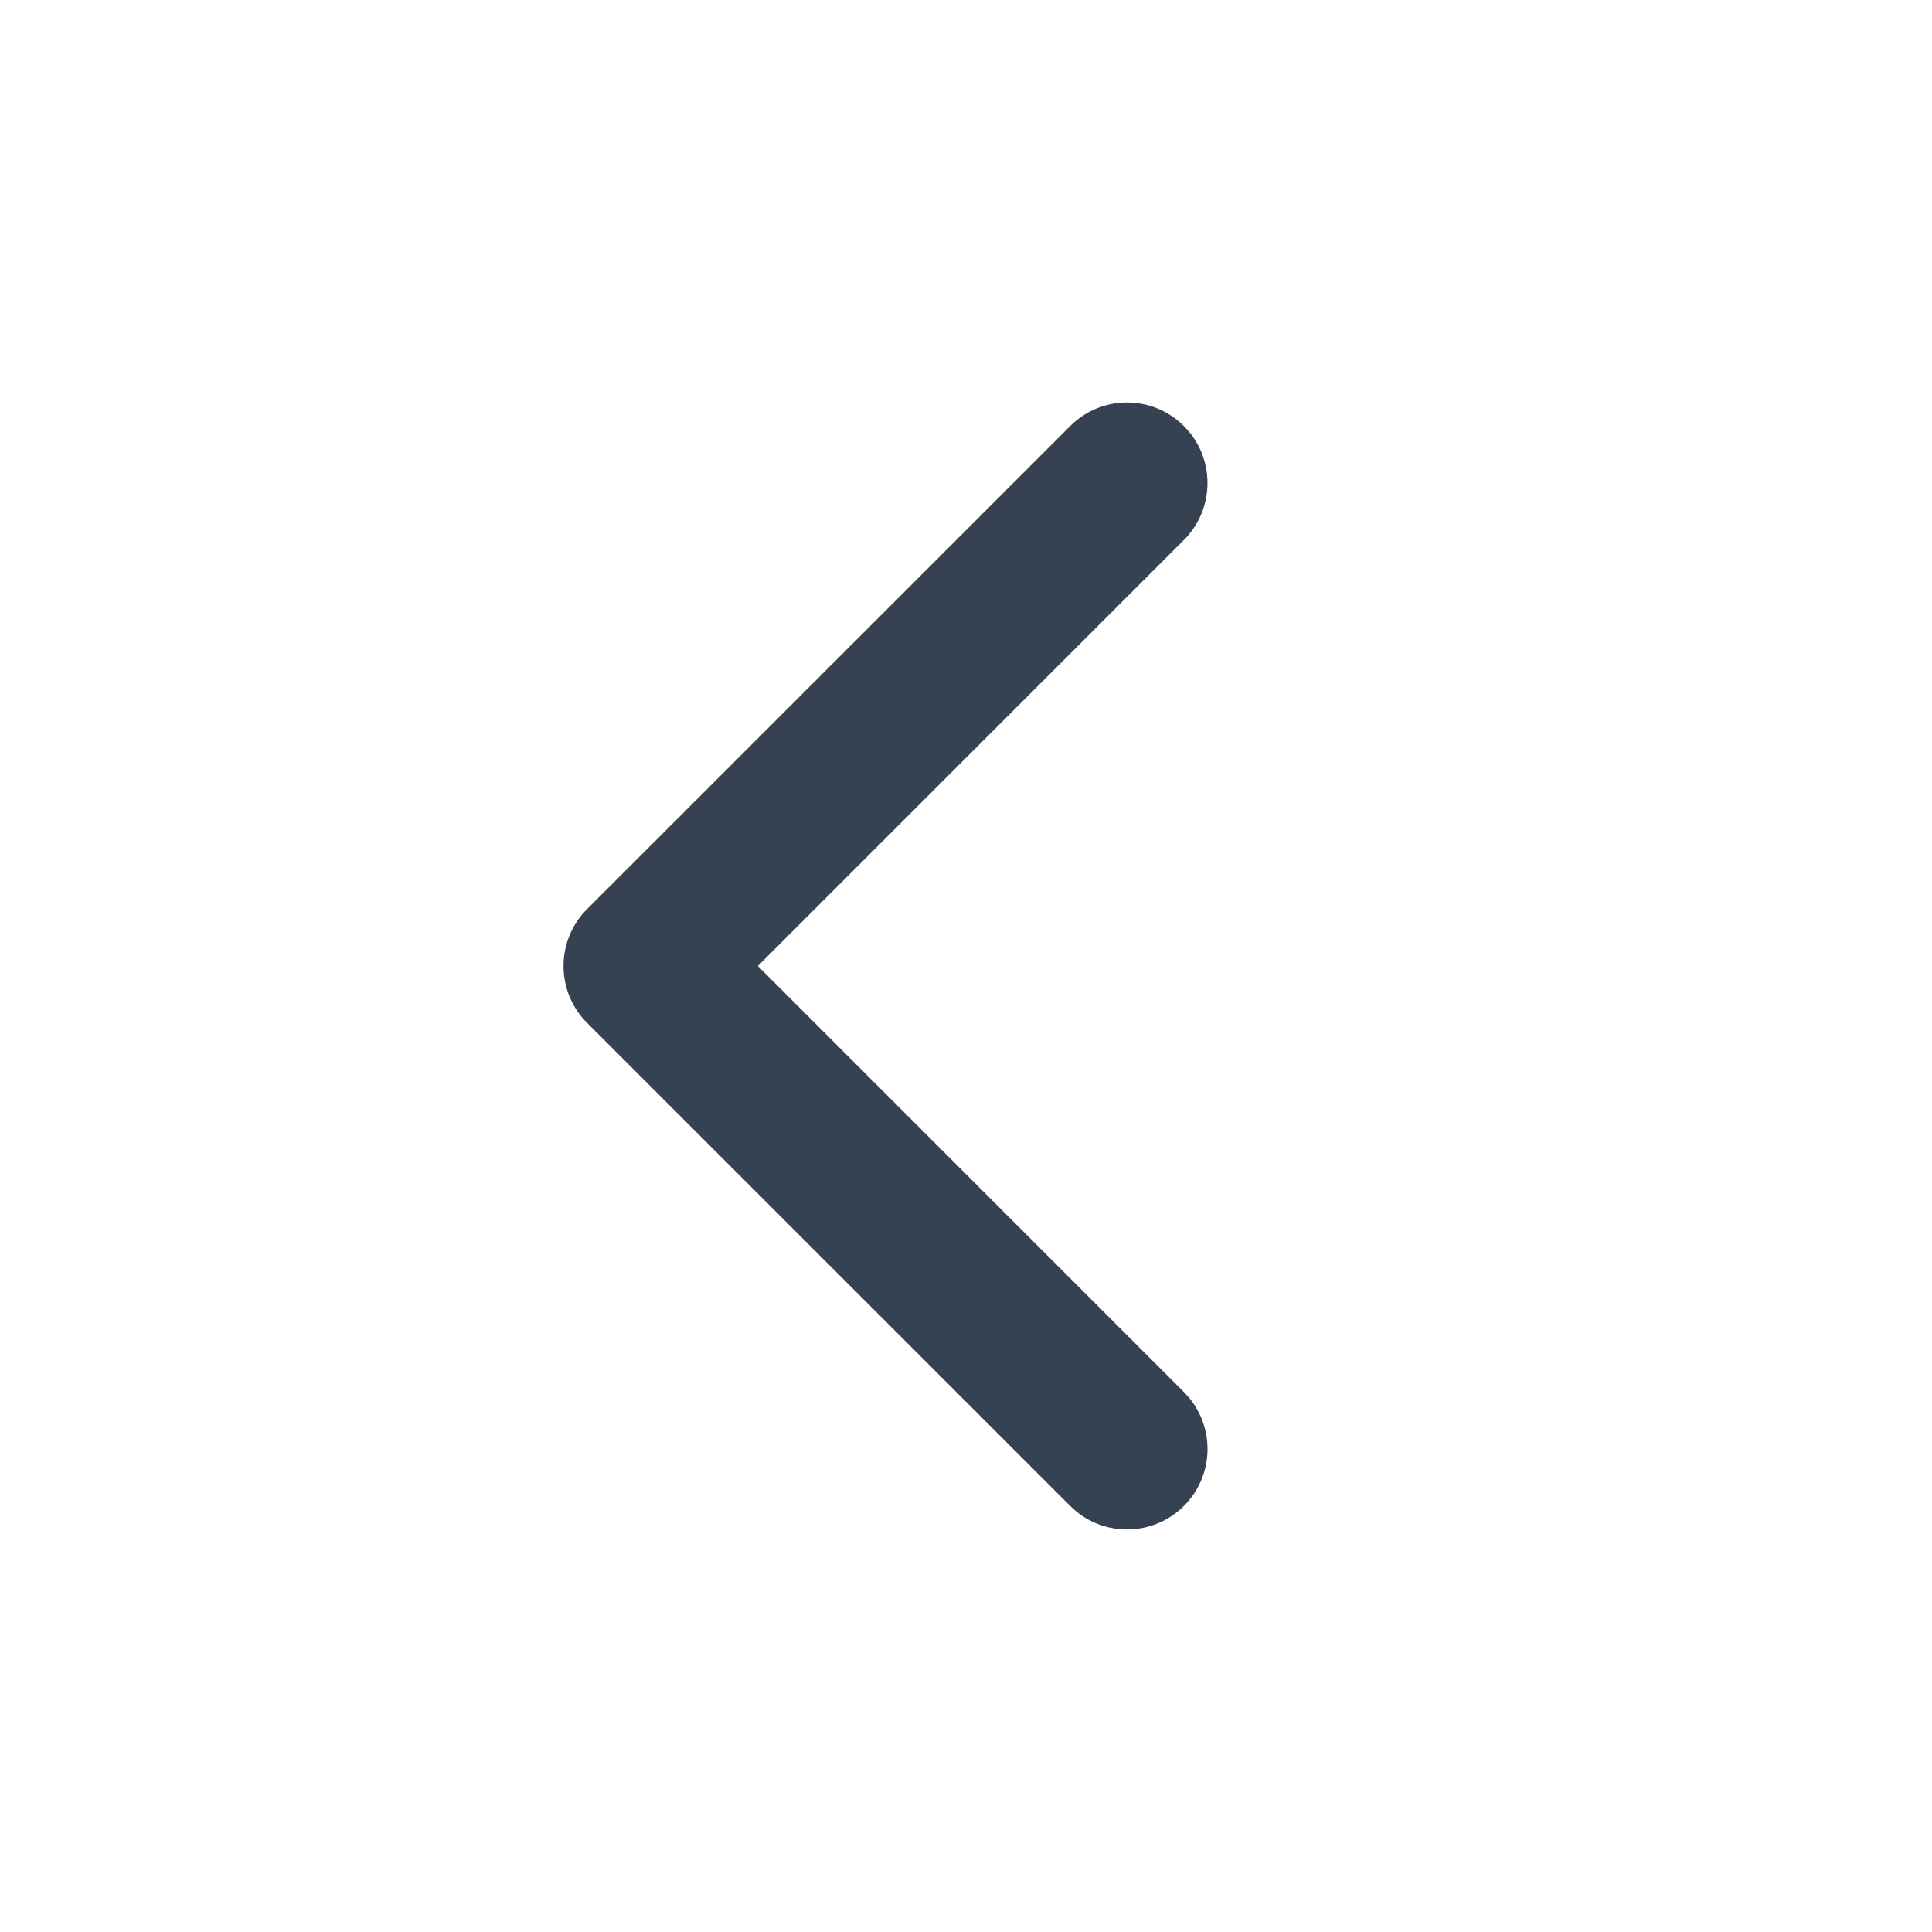
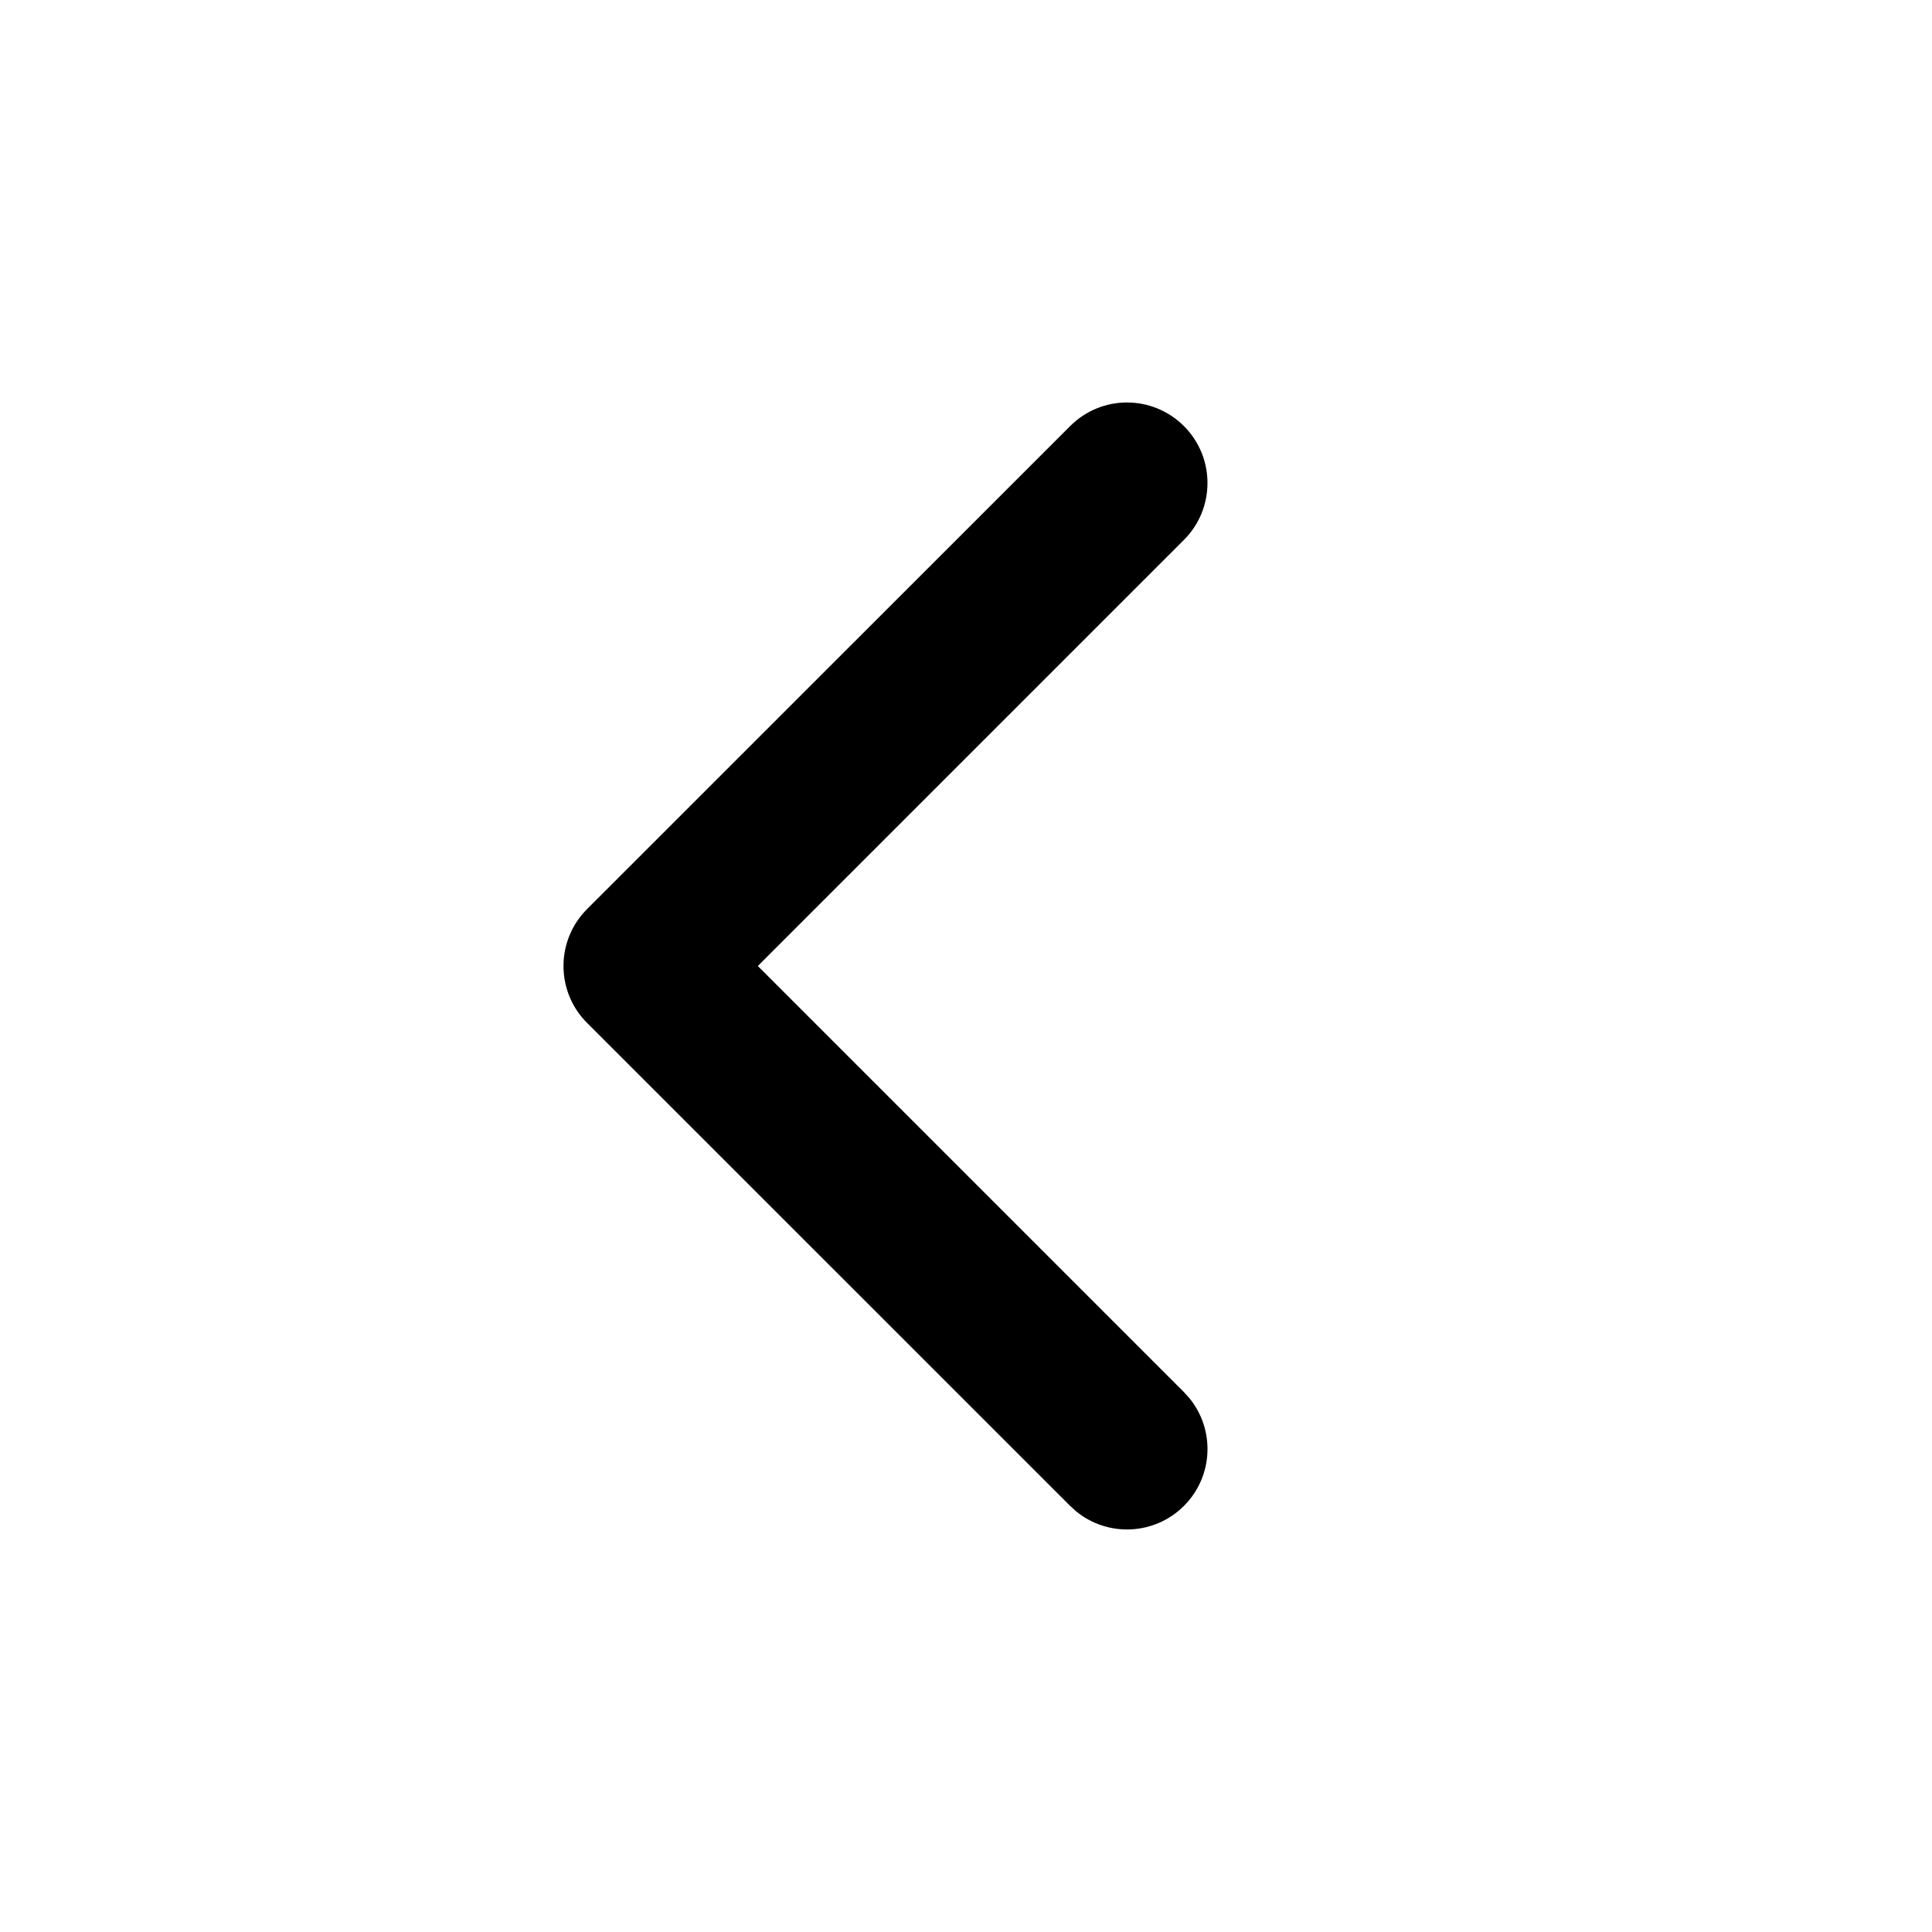
<svg xmlns="http://www.w3.org/2000/svg" width="20" height="20" viewBox="0 0 20 20" fill="none">
-   <path d="M11.078 4.411C11.403 4.085 11.93 4.085 12.256 4.411C12.581 4.736 12.581 5.264 12.256 5.589L7.845 10L12.256 14.411L12.313 14.474C12.58 14.802 12.561 15.284 12.256 15.589C11.951 15.894 11.468 15.913 11.141 15.646L11.078 15.589L6.077 10.589C5.752 10.264 5.752 9.736 6.077 9.411L11.078 4.411Z" fill="#364152" />
+   <path d="M11.078 4.411C11.403 4.085 11.93 4.085 12.256 4.411C12.581 4.736 12.581 5.264 12.256 5.589L7.845 10L12.256 14.411L12.313 14.474C12.58 14.802 12.561 15.284 12.256 15.589C11.951 15.894 11.468 15.913 11.141 15.646L11.078 15.589L6.077 10.589C5.752 10.264 5.752 9.736 6.077 9.411L11.078 4.411Z" fill="currentColor" />
</svg>
